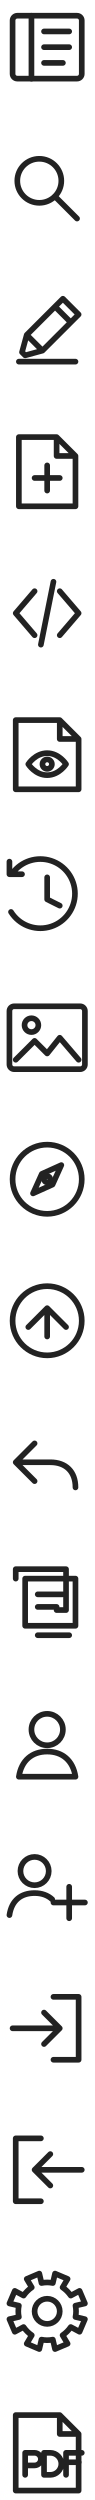
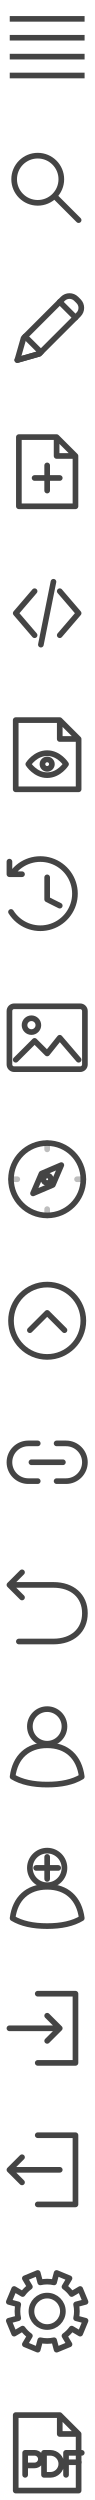
<svg xmlns="http://www.w3.org/2000/svg" width="30" height="795" viewBox="0 0 30 795">
-   <g fill="none" stroke="#222" stroke-width="1.8" stroke-linecap="round" stroke-linejoin="round">
-     <g transform="translate(0 0)">
-       <rect x="4" y="5" width="22" height="20" rx="1.5" />
-       <path d="M10 5v20M14 10h8M14 15h8M14 20h6" />
+   <g fill="none" stroke="#444" stroke-width="1.8" stroke-linecap="round" stroke-linejoin="round">
+     <g transform="translate(0 0)" stroke-linecap="square">
+       <path d="M4 6h22M4 12h22M4 18h22M4 24h22" />
    </g>
    <g transform="translate(0 45)">
-       <circle cx="12.5" cy="12.5" r="7" />
-       <path d="m17.5 17.5 7 7" />
+       <circle cx="12" cy="12" r="7.5" />
+       <path d="m17.5 17.5 7.5 7.5" />
    </g>
    <g transform="translate(0 90)">
-       <path d="m7 22 1.5-5.5L20 5l5 5-11.5 11.5L8 23zM17.5 7.5l5 5M8.5 16.5l5 5" />
-       <path d="M6 25h18" />
+       <path d="m5.5 24.5 2-7L20 5a3 3 0 0 1 4.2 0l.8.8a3 3 0 0 1 0 4.2L12.5 22.5z" />
+       <path d="m8 17 5 5M19 6l5 5M5.5 24.5l7-2" />
    </g>
    <g transform="translate(0 135)">
      <path d="M6 4h12l6 6v16H6zM18 4v6h6" />
      <path d="M11 17h8M15 13v8" />
    </g>
    <g transform="translate(0 180)">
      <path d="m11 8-6 7 6 7M19 8l6 7-6 7M17 5l-4 20" />
    </g>
    <g transform="translate(0 225)">
      <path d="M5 4h14l6 6v16H5zM19 4v6h6" />
      <path d="M9 18s2.2-3.5 6-3.5 6 3.5 6 3.5-2.2 3.5-6 3.5S9 18 9 18z" />
      <circle cx="15" cy="18" r="1.5" />
    </g>
    <g transform="translate(0 270)">
      <path d="M7 8H3V4M4.5 7a11 11 0 1 1-1 13" />
      <path d="M15 9v7l4 2" />
    </g>
    <g transform="translate(0 315)">
      <rect x="3" y="5" width="24" height="20" rx="1.5" />
      <circle cx="10" cy="11" r="2.2" />
      <path d="m5 22 6-6 4 4 4-5 6 7" />
    </g>
    <g transform="translate(0 360)">
-       <circle cx="15" cy="15" r="11" />
-       <path d="m19.5 10.5-2.8 6.2-6.2 2.8 2.8-6.2z" />
-       <circle cx="15" cy="15" r="1" />
+       <circle cx="15" cy="15" r="11.5" />
+       <path d="m19.5 10.5-2.7 6.3-6.3 2.7 2.7-6.3z" />
+       <circle cx="15" cy="15" r="1.2" />
+       <path d="M15 3.5v2M15 24.5v2M3.5 15h2M24.5 15h2" opacity=".35" />
    </g>
    <g transform="translate(0 405)">
-       <circle cx="15" cy="15" r="11" />
-       <path d="m9 17 6-6 6 6M15 11v9" />
+       <circle cx="15" cy="15" r="11.5" />
+       <path d="m9.5 18 5.5-5.5 5.5 5.5" />
    </g>
    <g transform="translate(0 450)">
-       <path d="m11 9-6 6 6 6M6 15h10c5 0 8 3 8 8" />
+       <path d="M12 9H9a6 6 0 0 0 0 12h3M18 9h3a6 6 0 0 1 0 12h-3M10 15h10" />
    </g>
    <g transform="translate(0 495)">
-       <path d="M5 7V4h16v13h-3M8 7h16v15H8z" />
-       <path d="M12 12h8M12 16h6" />
-       <path d="M12 25h10" />
+       <path d="M7 5 3 9l4 4M4 9h13c6 0 10 3.5 10 9s-4 9-10 9H6" />
    </g>
    <g transform="translate(0 540)">
-       <circle cx="15" cy="10" r="5" />
-       <path d="M6 25c.8-5.2 4.2-8 9-8s8.2 2.8 9 8z" />
+       <circle cx="15" cy="9" r="5.5" />
+       <path d="M4 25c.8-6.3 4.8-10 11-10s10.2 3.7 11 10c-2.8 1.7-6.5 2.5-11 2.5S6.8 26.7 4 25z" />
    </g>
    <g transform="translate(0 585)">
-       <circle cx="11" cy="10" r="4.5" />
-       <path d="M3 24c.7-4.7 3.7-7 8-7 2.3 0 4.2.7 5.6 2" />
-       <path d="M22 15v10M17 20h10" />
+       <circle cx="15" cy="9" r="5.5" />
+       <path d="M4 25c.8-6.3 4.8-10 11-10s10.2 3.7 11 10c-2.8 1.7-6.5 2.5-11 2.5S6.8 26.7 4 25z" />
+       <path d="M15 5.5v7M11.5 9h7" />
    </g>
    <g transform="translate(0 630)">
-       <path d="M17 5h8v20h-8M4 15h15M14 10l5 5-5 5" />
+       <path d="M12 4h12v22H12M3 15h16M15 11l4 4-4 4" />
    </g>
    <g transform="translate(0 675)">
-       <path d="M13 5H5v20h8M26 15H11M16 10l-5 5 5 5" />
+       <path d="M12 4h12v22H12M19 15H3M7 11l-4 4 4 4" />
    </g>
    <g transform="translate(0 720)">
-       <path d="m12.5 3 .7 3a9 9 0 0 1 3.6 0l.7-3 4 1.7-1.6 2.7a10 10 0 0 1 2.6 2.6l2.8-1.5 1.7 4-3 .7a9 9 0 0 1 0 3.6l3 .7-1.7 4-2.8-1.5a10 10 0 0 1-2.6 2.6l1.6 2.7-4 1.7-.7-3a9 9 0 0 1-3.6 0l-.7 3-4-1.7 1.6-2.7A10 10 0 0 1 7.5 20l-2.8 1.5-1.7-4 3-.7a9 9 0 0 1 0-3.6l-3-.7 1.7-4L7.5 10a10 10 0 0 1 2.6-2.6L8.5 4.7z" />
-       <circle cx="15" cy="15" r="4" />
+       <path d="m12 2.8.8 3a10 10 0 0 1 4.4 0l.8-3 4.1 1.7-1.6 2.7a10 10 0 0 1 2.3 2.3l2.7-1.6 1.7 4.1-3 .8a10 10 0 0 1 0 4.4l3 .8-1.7 4.1-2.7-1.6a10 10 0 0 1-2.3 2.3l1.6 2.7-4.1 1.7-.8-3a10 10 0 0 1-4.4 0l-.8 3-4.1-1.7 1.6-2.7a10 10 0 0 1-2.3-2.3l-2.7 1.6L2.8 18l3-.8a10 10 0 0 1 0-4.4l-3-.8 1.7-4.1 2.7 1.6a10 10 0 0 1 2.3-2.3L7.9 4.5z" />
+       <circle cx="15" cy="15" r="5" />
    </g>
    <g transform="translate(0 765)">
      <path d="M5 3h14l6 6v18H5zM19 3v6h6" />
      <path d="M8 15v7M8 15h3a2 2 0 0 1 0 4H8M14 15v7h2a3.5 3.5 0 0 0 0-7zM21 22v-7h5M21 18h4" />
    </g>
  </g>
</svg>
